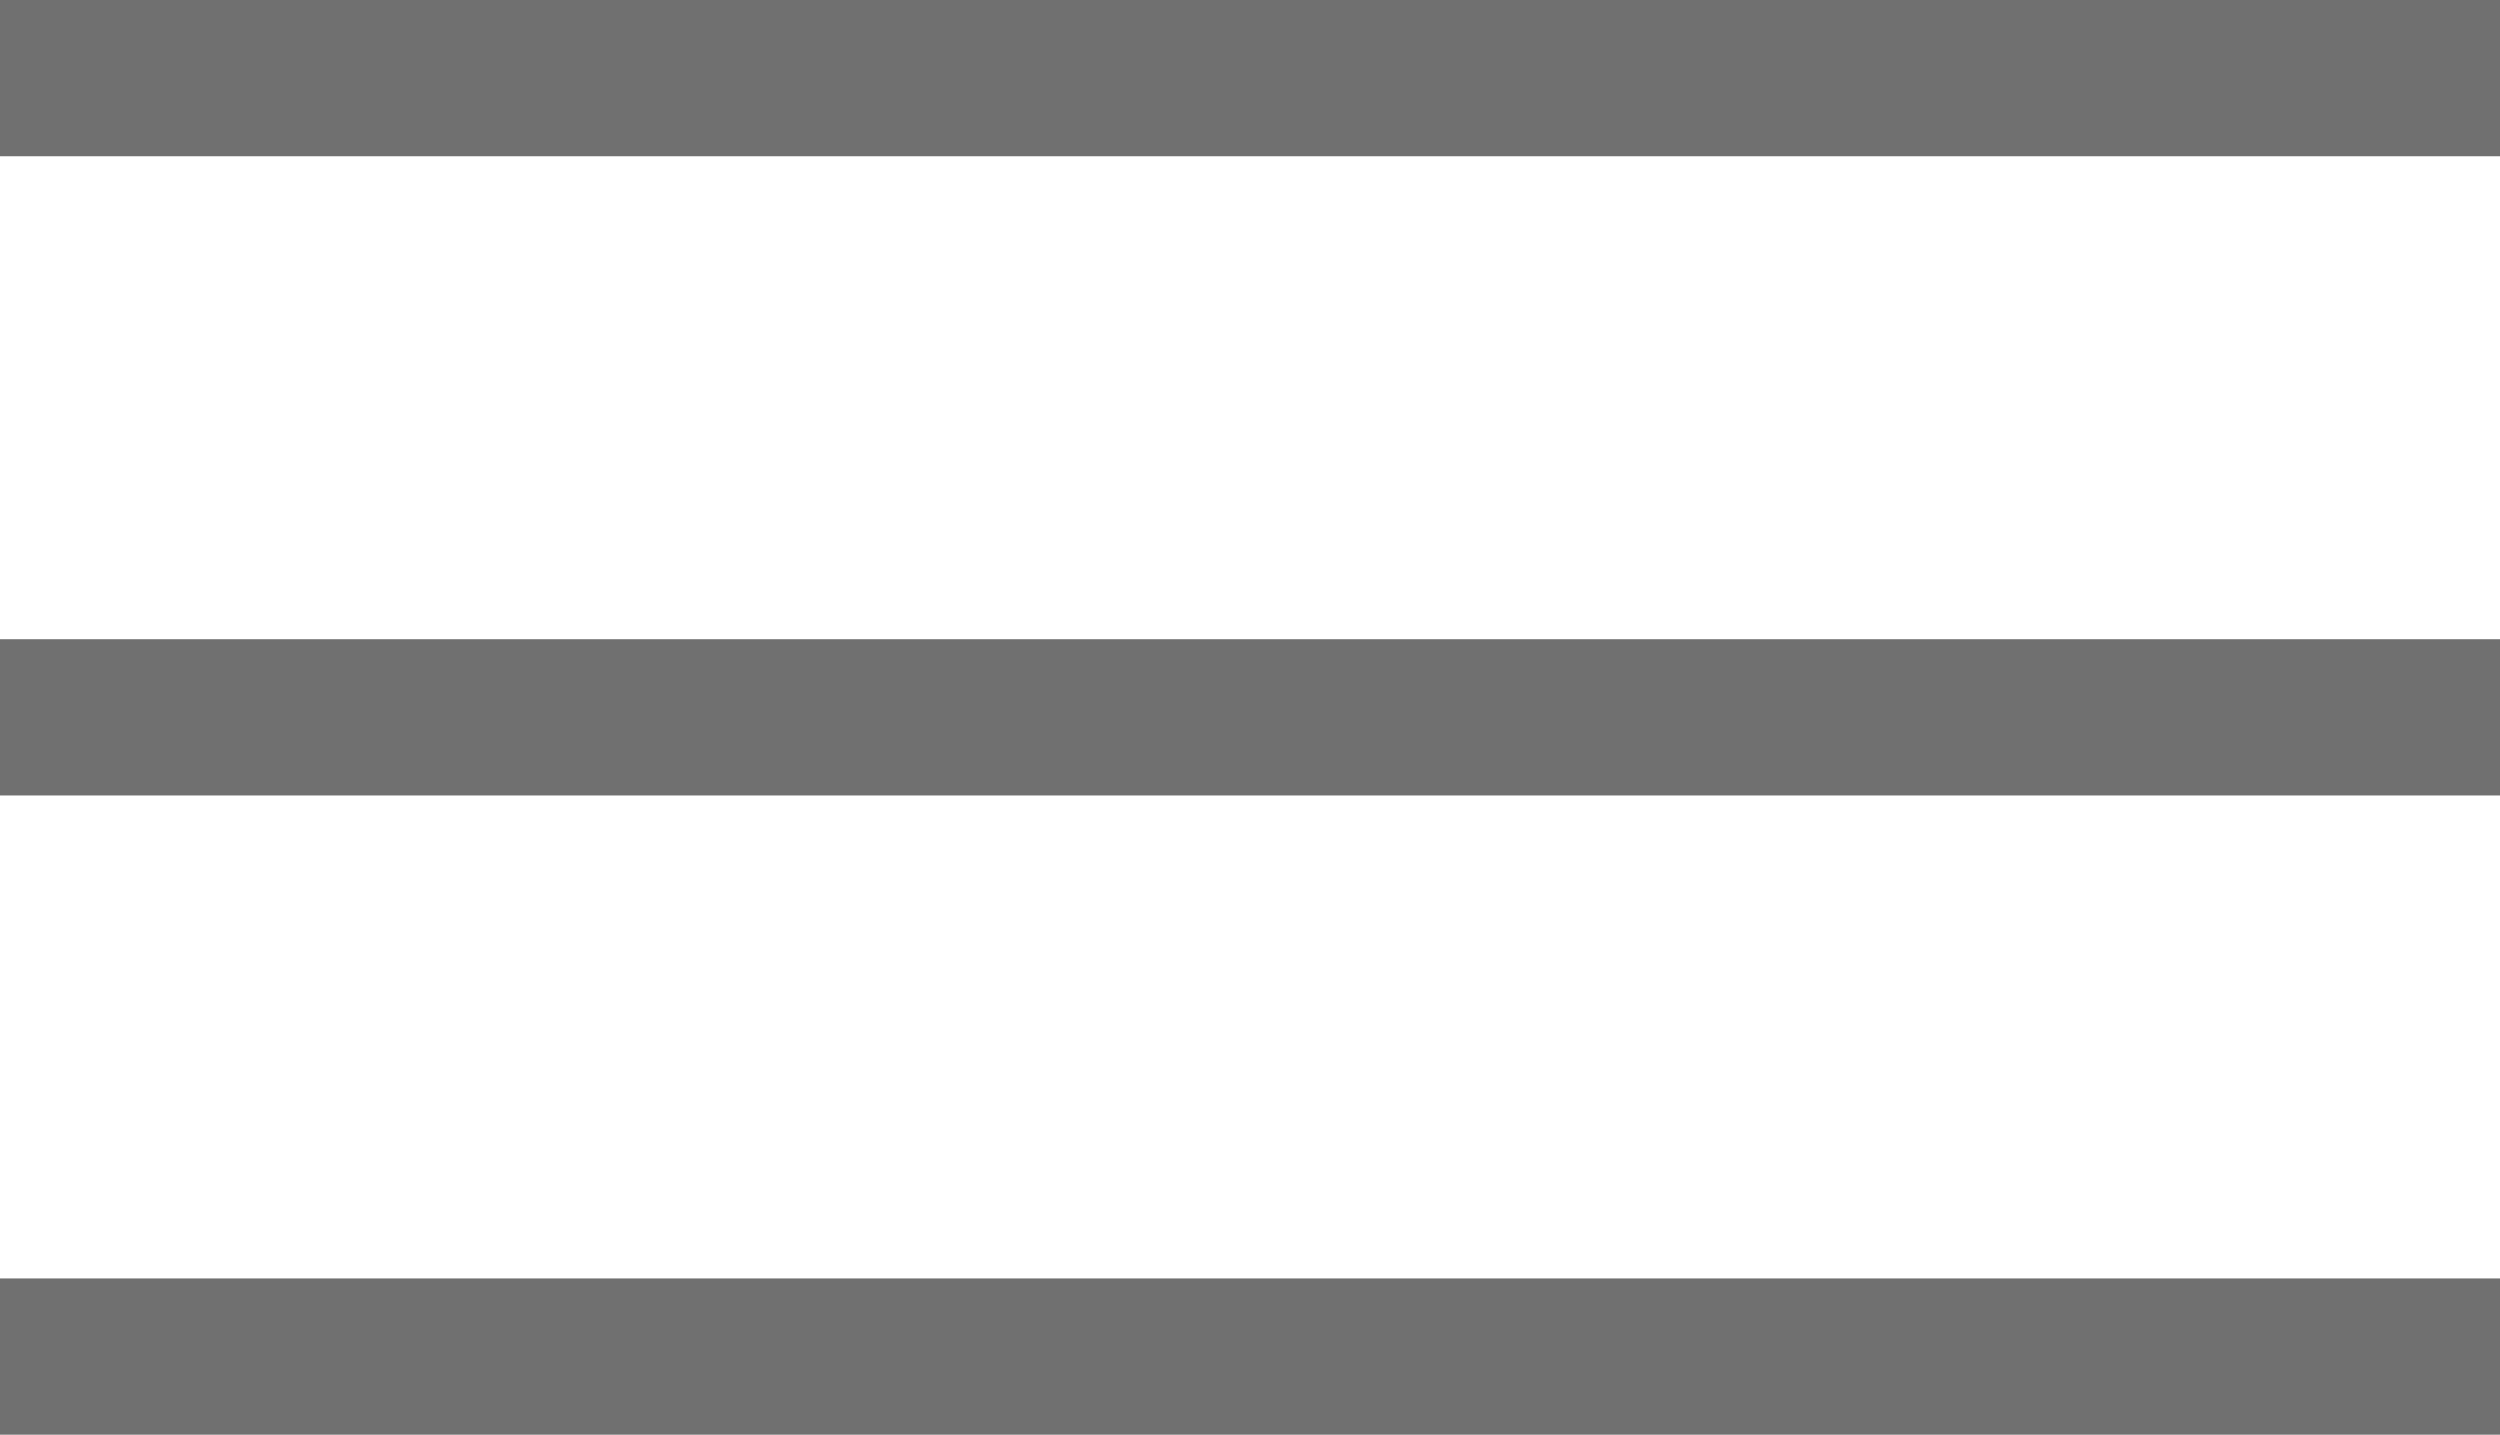
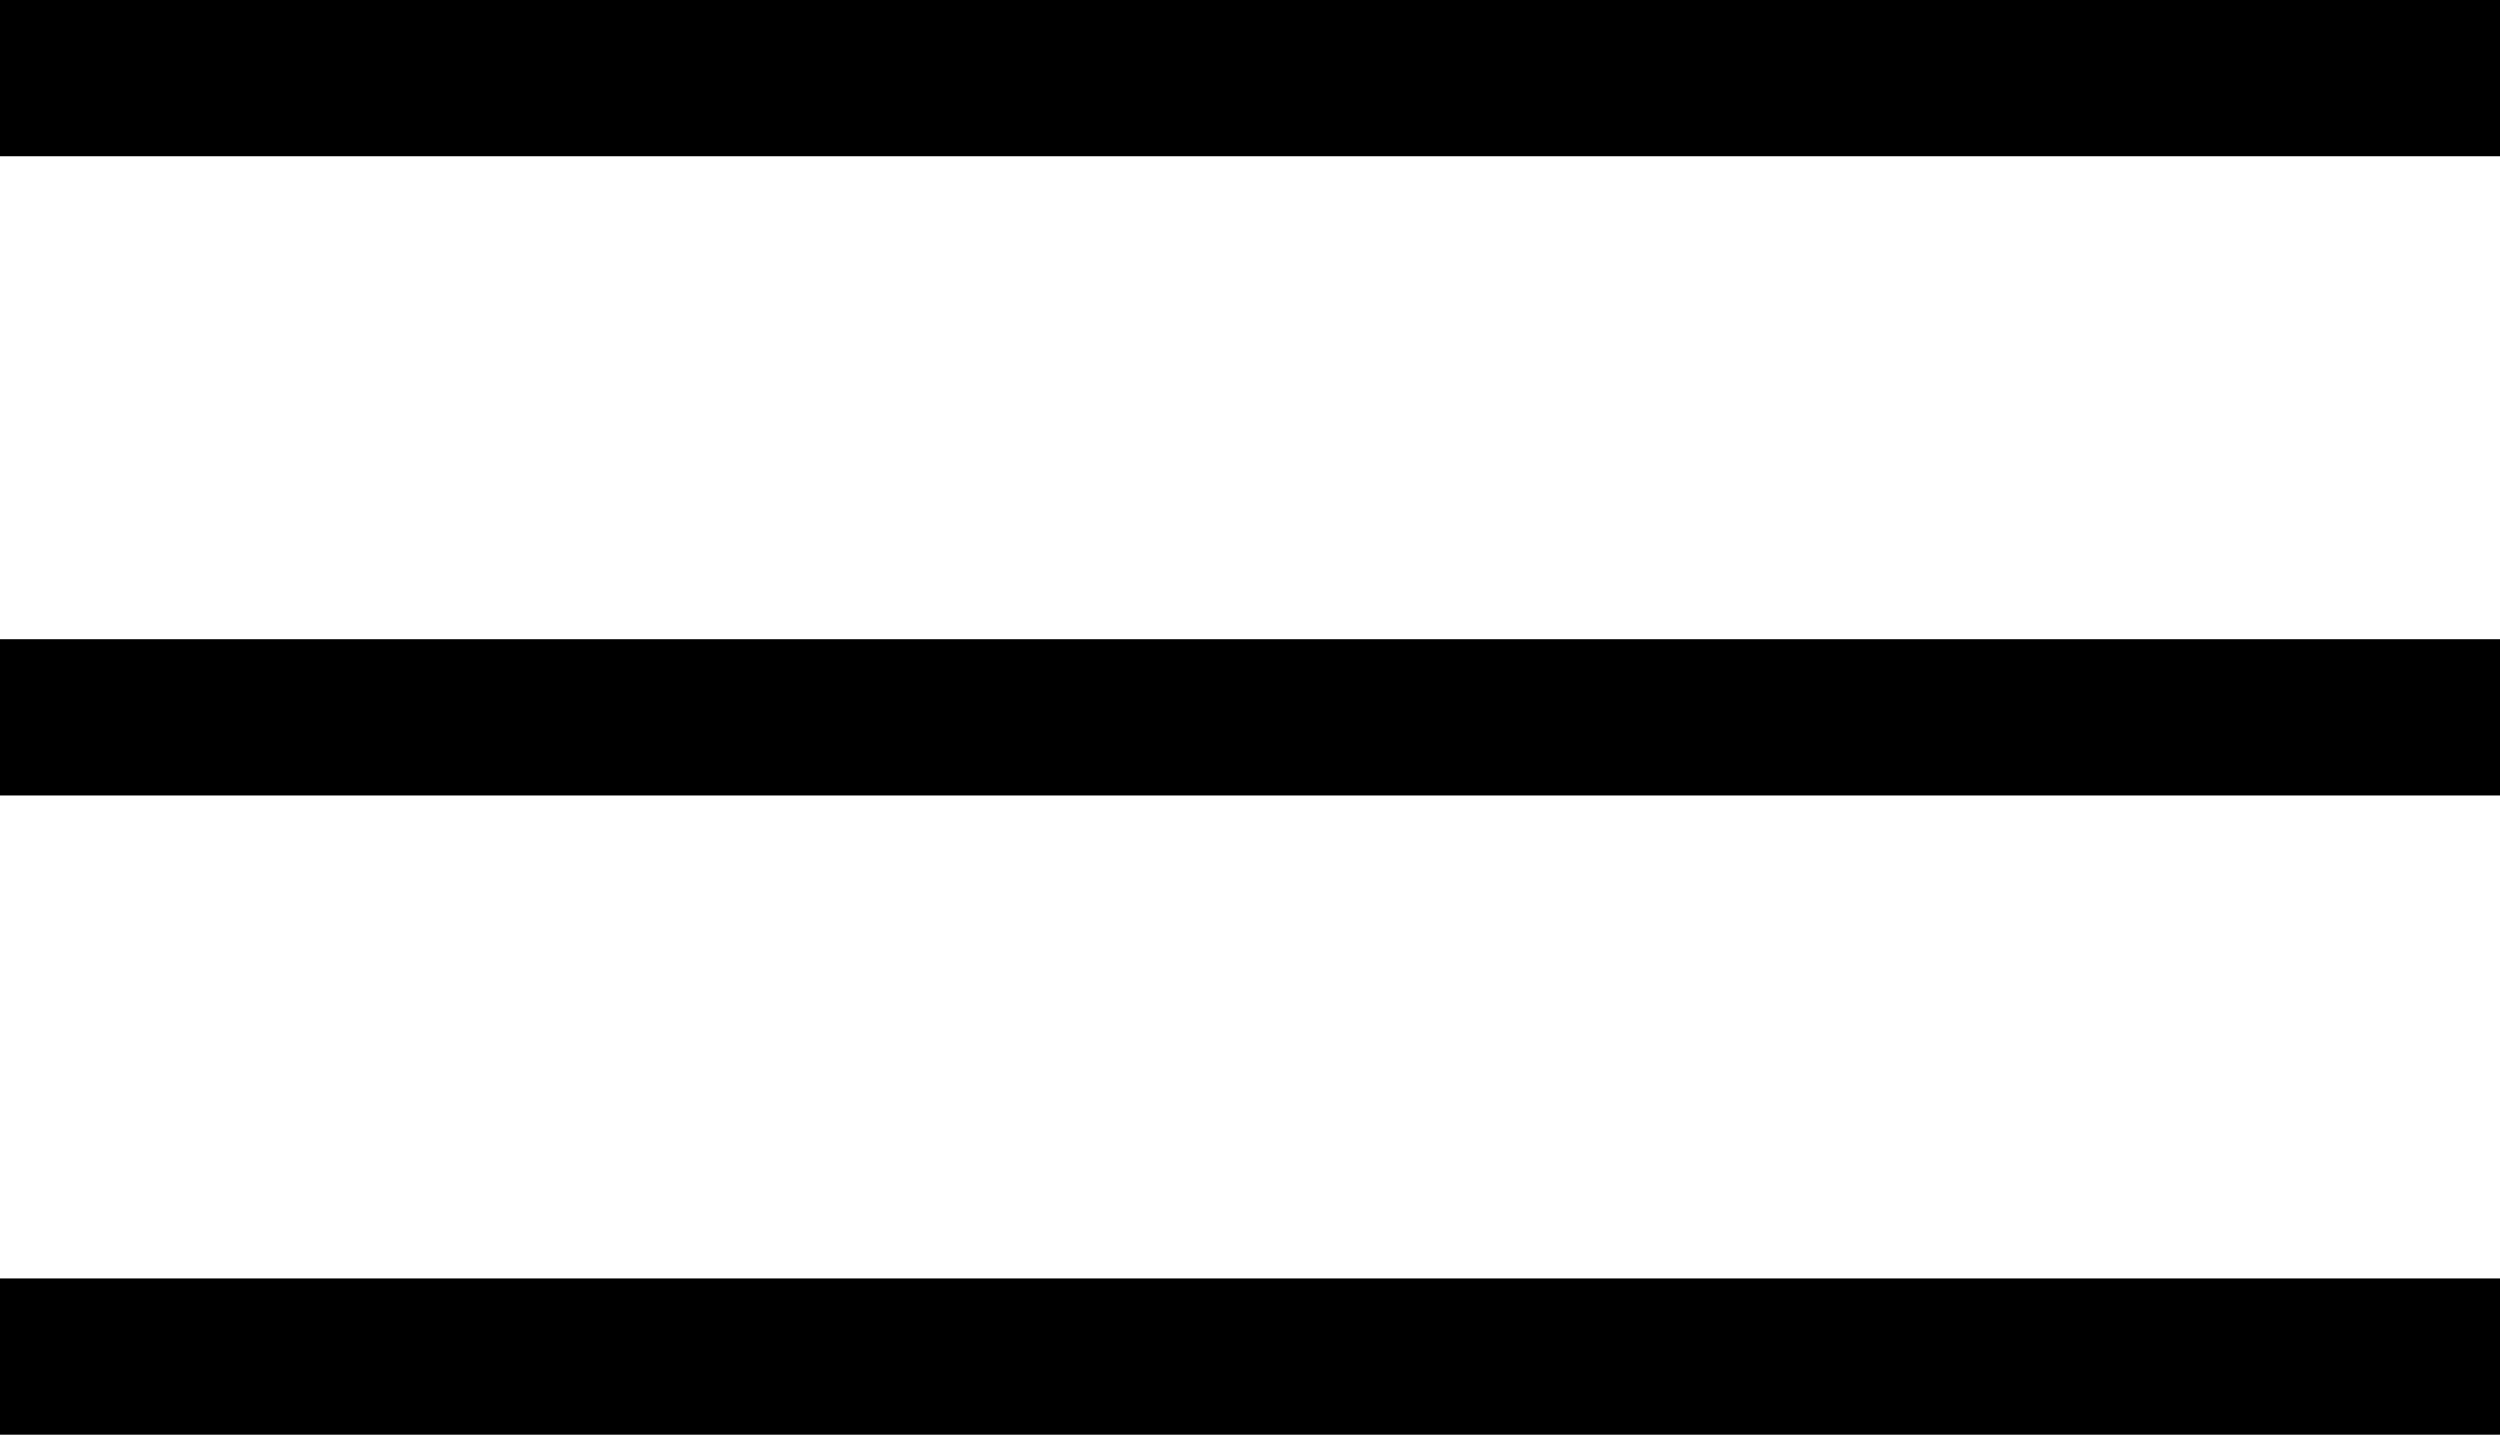
<svg xmlns="http://www.w3.org/2000/svg" width="16" height="9.182" viewBox="0 0 16 9.182">
  <g id="Group_2" data-name="Group 2" transform="translate(-22 -106.409)">
-     <line id="Line_1" data-name="Line 1" x2="16" transform="translate(22 106.909)" fill="none" stroke="#707070" stroke-width="1" />
-     <line id="Line_2" data-name="Line 2" x2="16" transform="translate(22 111)" fill="none" stroke="#707070" stroke-width="1" />
-     <line id="Line_3" data-name="Line 3" x2="16" transform="translate(22 115.091)" fill="none" stroke="#707070" stroke-width="1" />
+     <line id="Line_1" data-name="Line 1" x2="16" transform="translate(22 106.909)" fill="none" stroke="#000000" stroke-width="1" />
+     <line id="Line_2" data-name="Line 2" x2="16" transform="translate(22 111)" fill="none" stroke="#000000" stroke-width="1" />
+     <line id="Line_3" data-name="Line 3" x2="16" transform="translate(22 115.091)" fill="none" stroke="#000000" stroke-width="1" />
  </g>
</svg>
